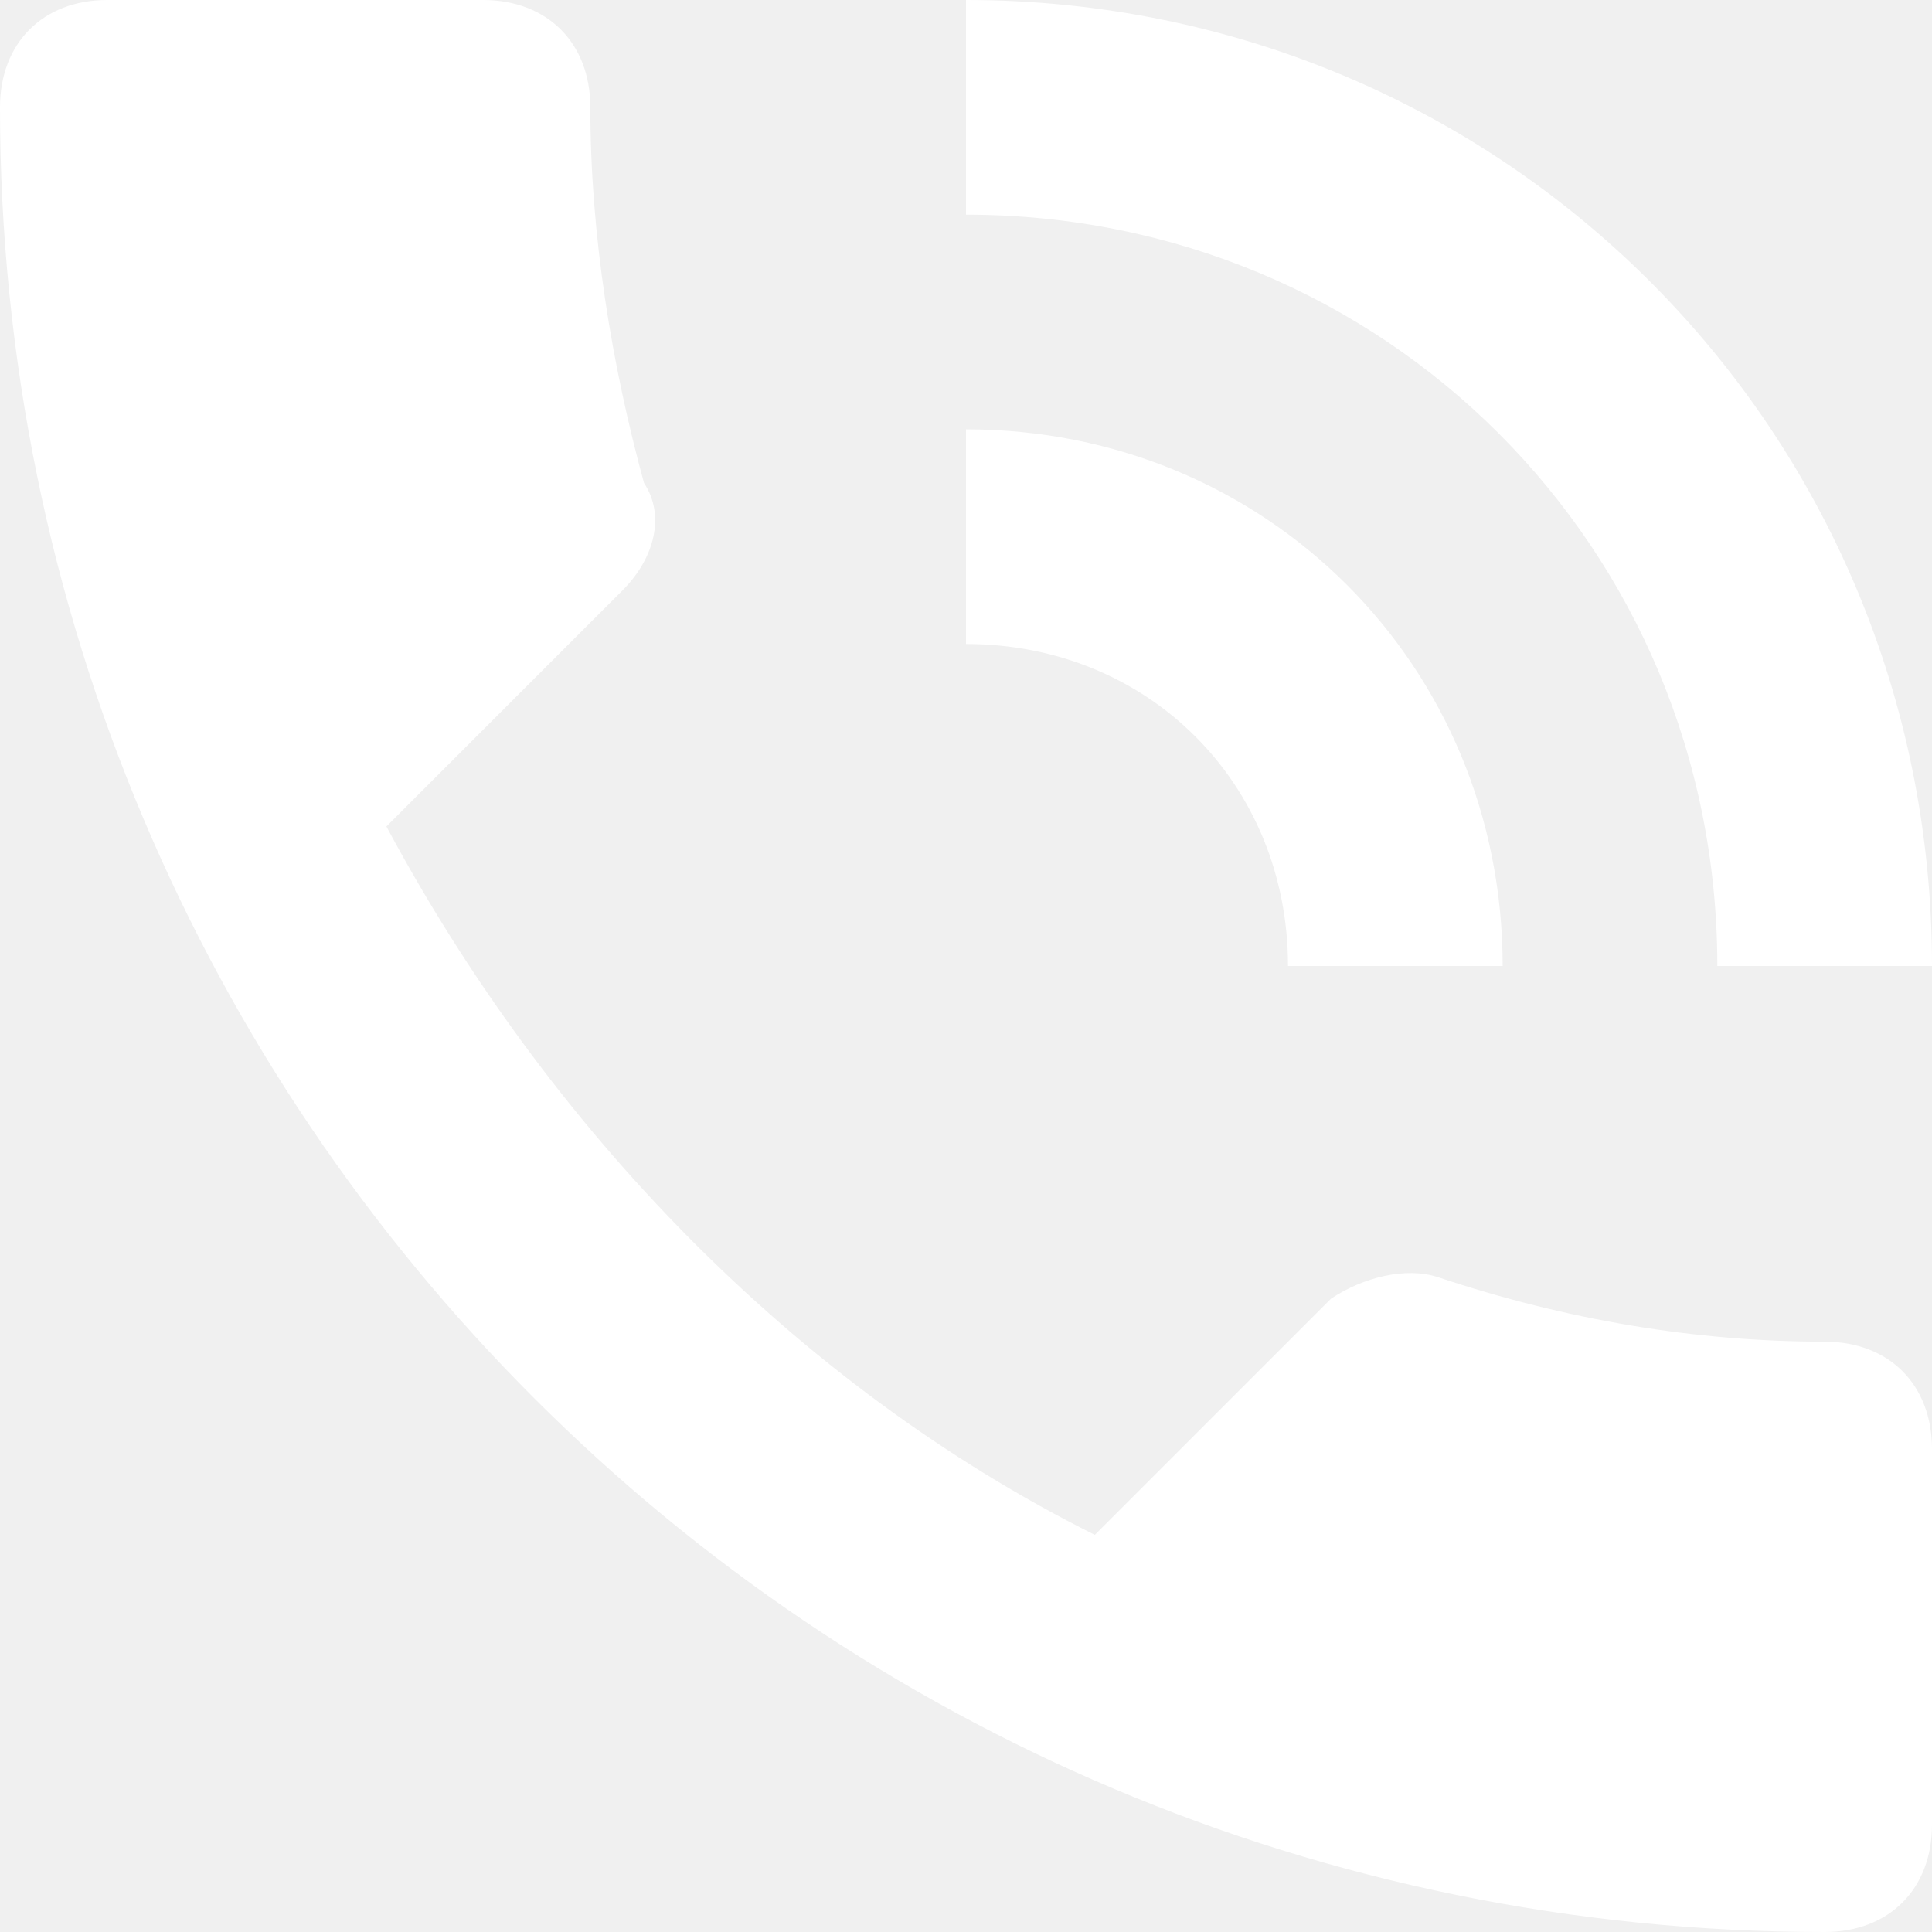
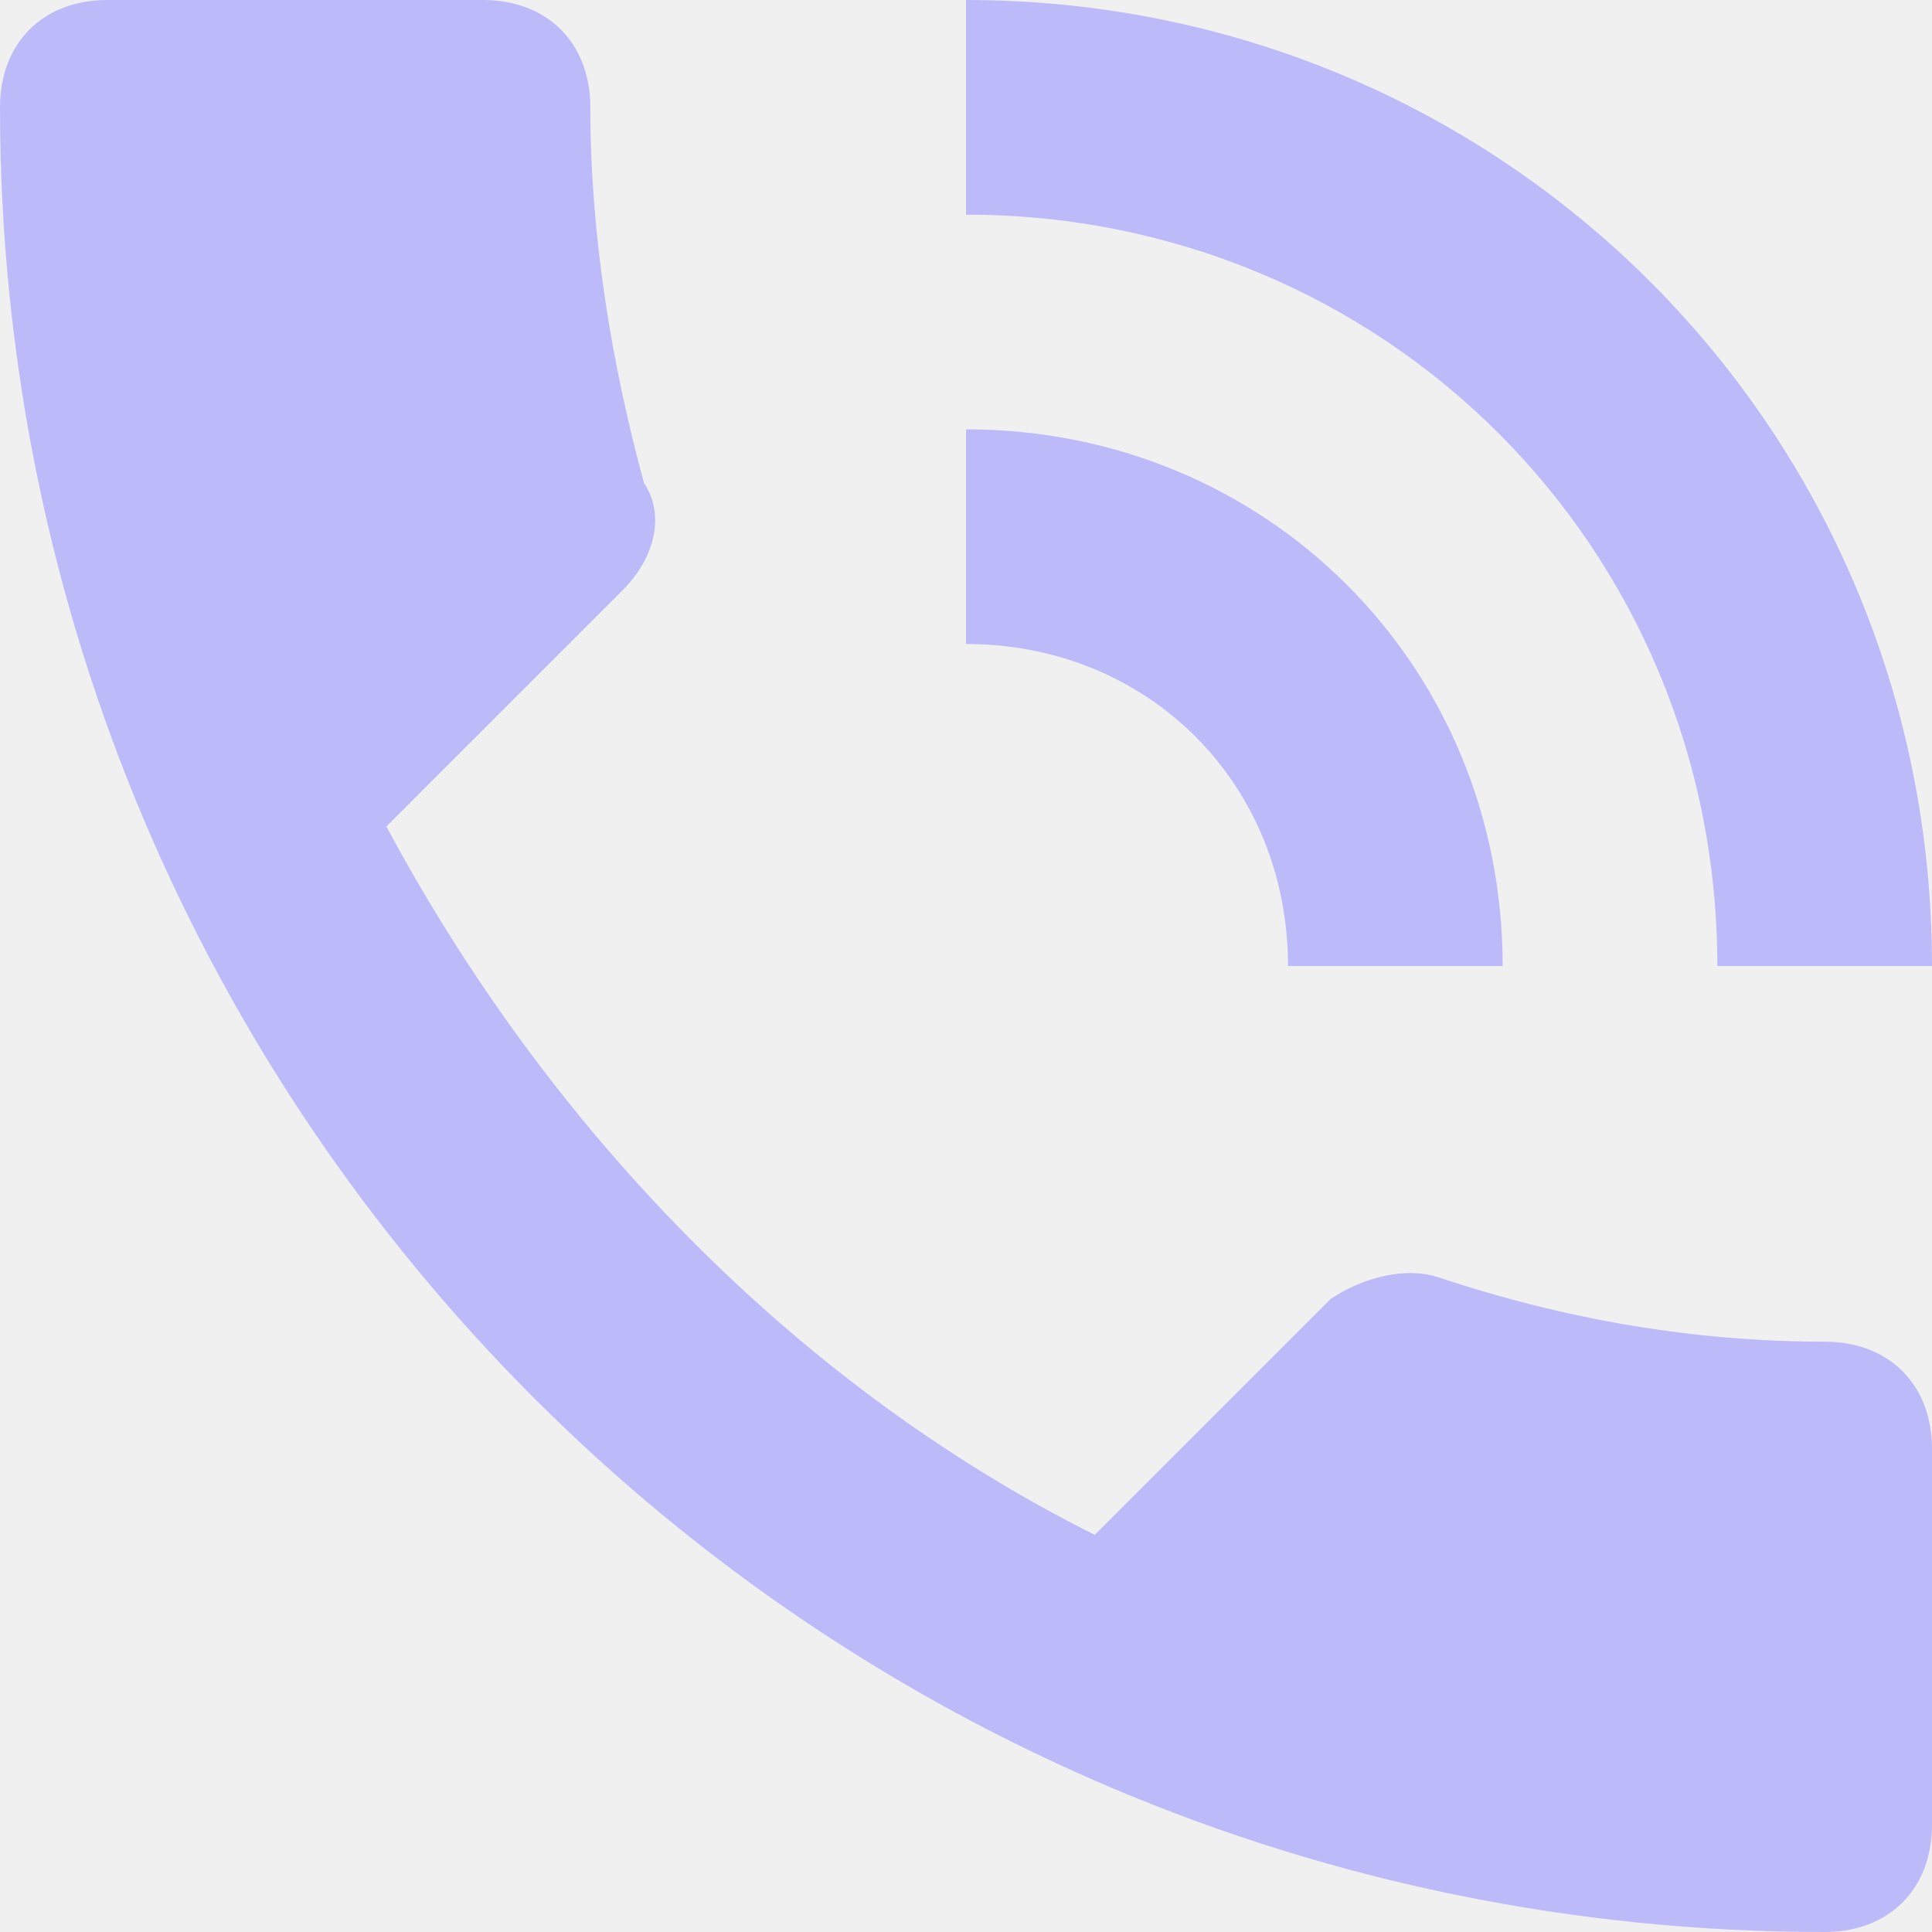
<svg xmlns="http://www.w3.org/2000/svg" width="18" height="18">
-   <g fill="none" fill-rule="evenodd">
-     <path d="M-3-3h24v24H-3z" />
-     <path d="M17 12.5c-1.2 0-2.4-.2-3.6-.6-.3-.1-.7 0-1 .2l-2.2 2.2c-2.8-1.4-5.1-3.8-6.6-6.6l2.2-2.2c.3-.3.4-.7.2-1-.3-1.1-.5-2.3-.5-3.5 0-.6-.4-1-1-1H1C.4 0 0 .4 0 1c0 9.4 7.6 17 17 17 .6 0 1-.4 1-1v-3.5c0-.6-.4-1-1-1zM16 9h2c0-5-4-9-9-9v2c3.9 0 7 3.1 7 7zm-4 0h2c0-2.8-2.2-5-5-5v2c1.7 0 3 1.3 3 3z" fill="#FFF" />
-   </g>
+   <path d="M17 12.5c-1.2 0-2.4-.2-3.6-.6-.3-.1-.7 0-1 .2l-2.2 2.2c-2.8-1.4-5.1-3.8-6.6-6.6l2.2-2.2c.3-.3.4-.7.2-1-.3-1.1-.5-2.3-.5-3.5 0-.6-.4-1-1-1H1C.4 0 0 .4 0 1c0 9.4 7.6 17 17 17 .6 0 1-.4 1-1v-3.5c0-.6-.4-1-1-1zM16 9h2c0-5-4-9-9-9v2c3.9 0 7 3.1 7 7zm-4 0h2c0-2.8-2.2-5-5-5v2c1.7 0 3 1.3 3 3z" fill="#BDBAFA" fill-rule="evenodd" />
</svg>
